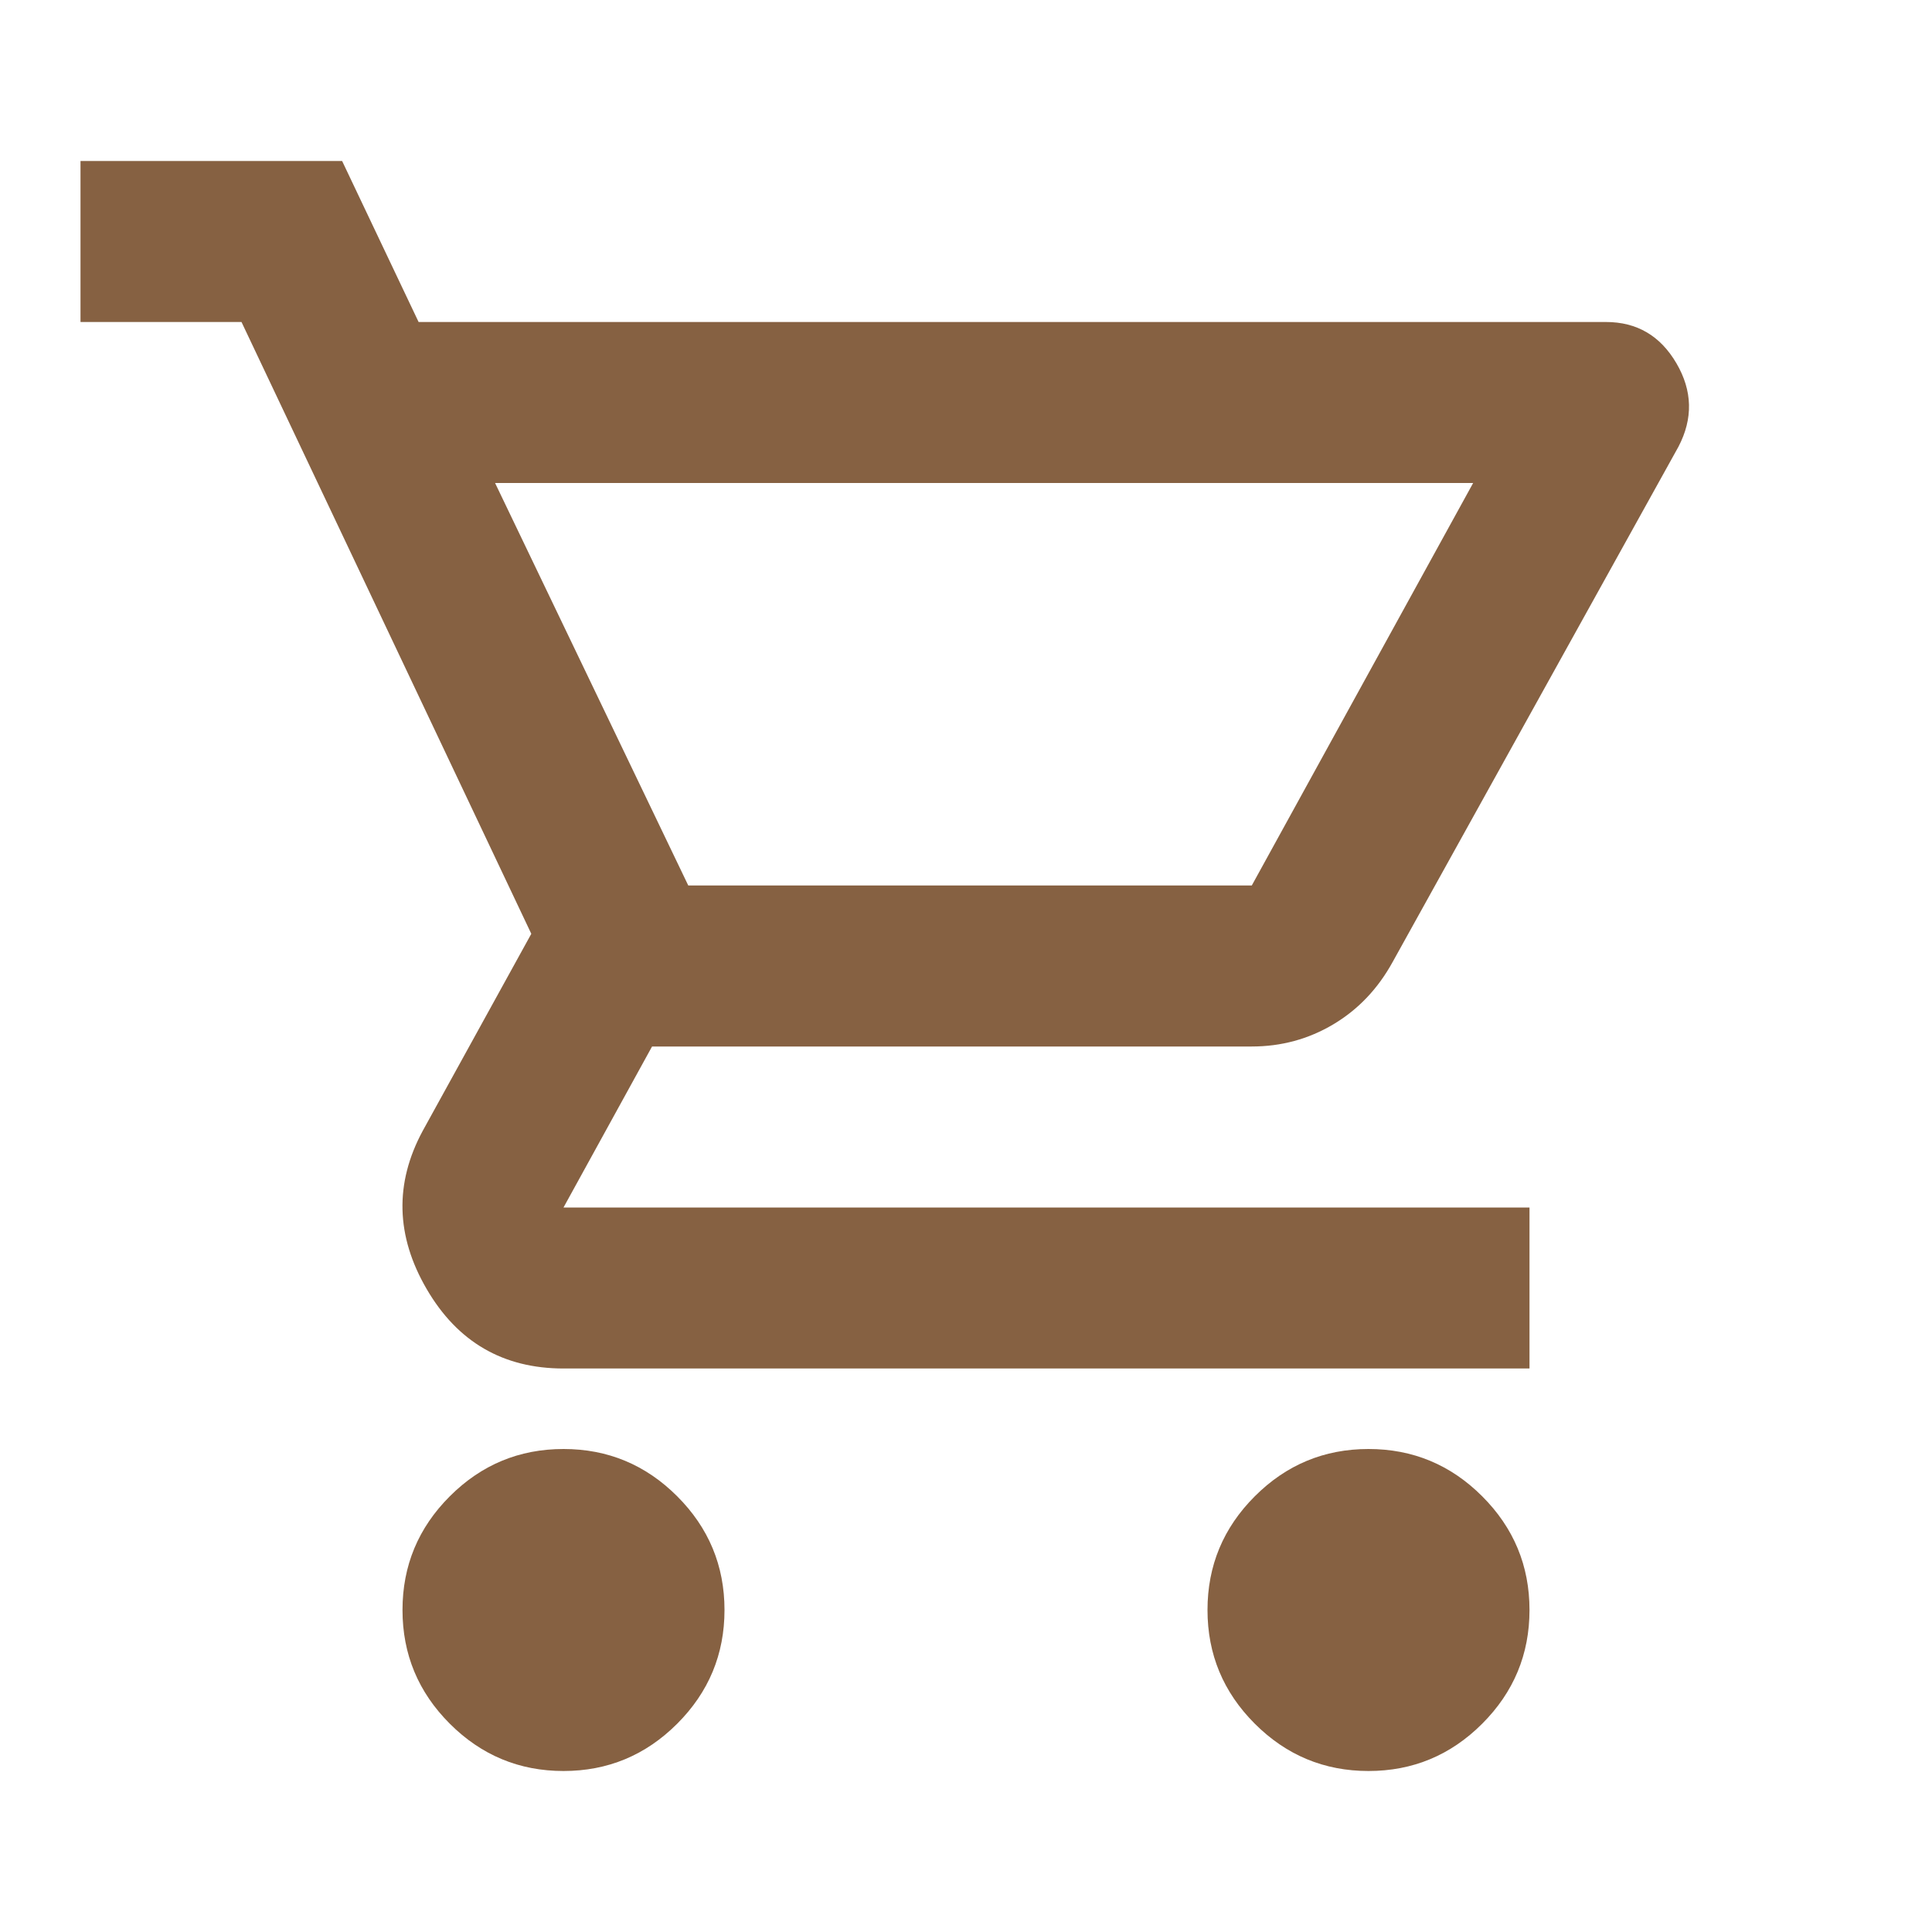
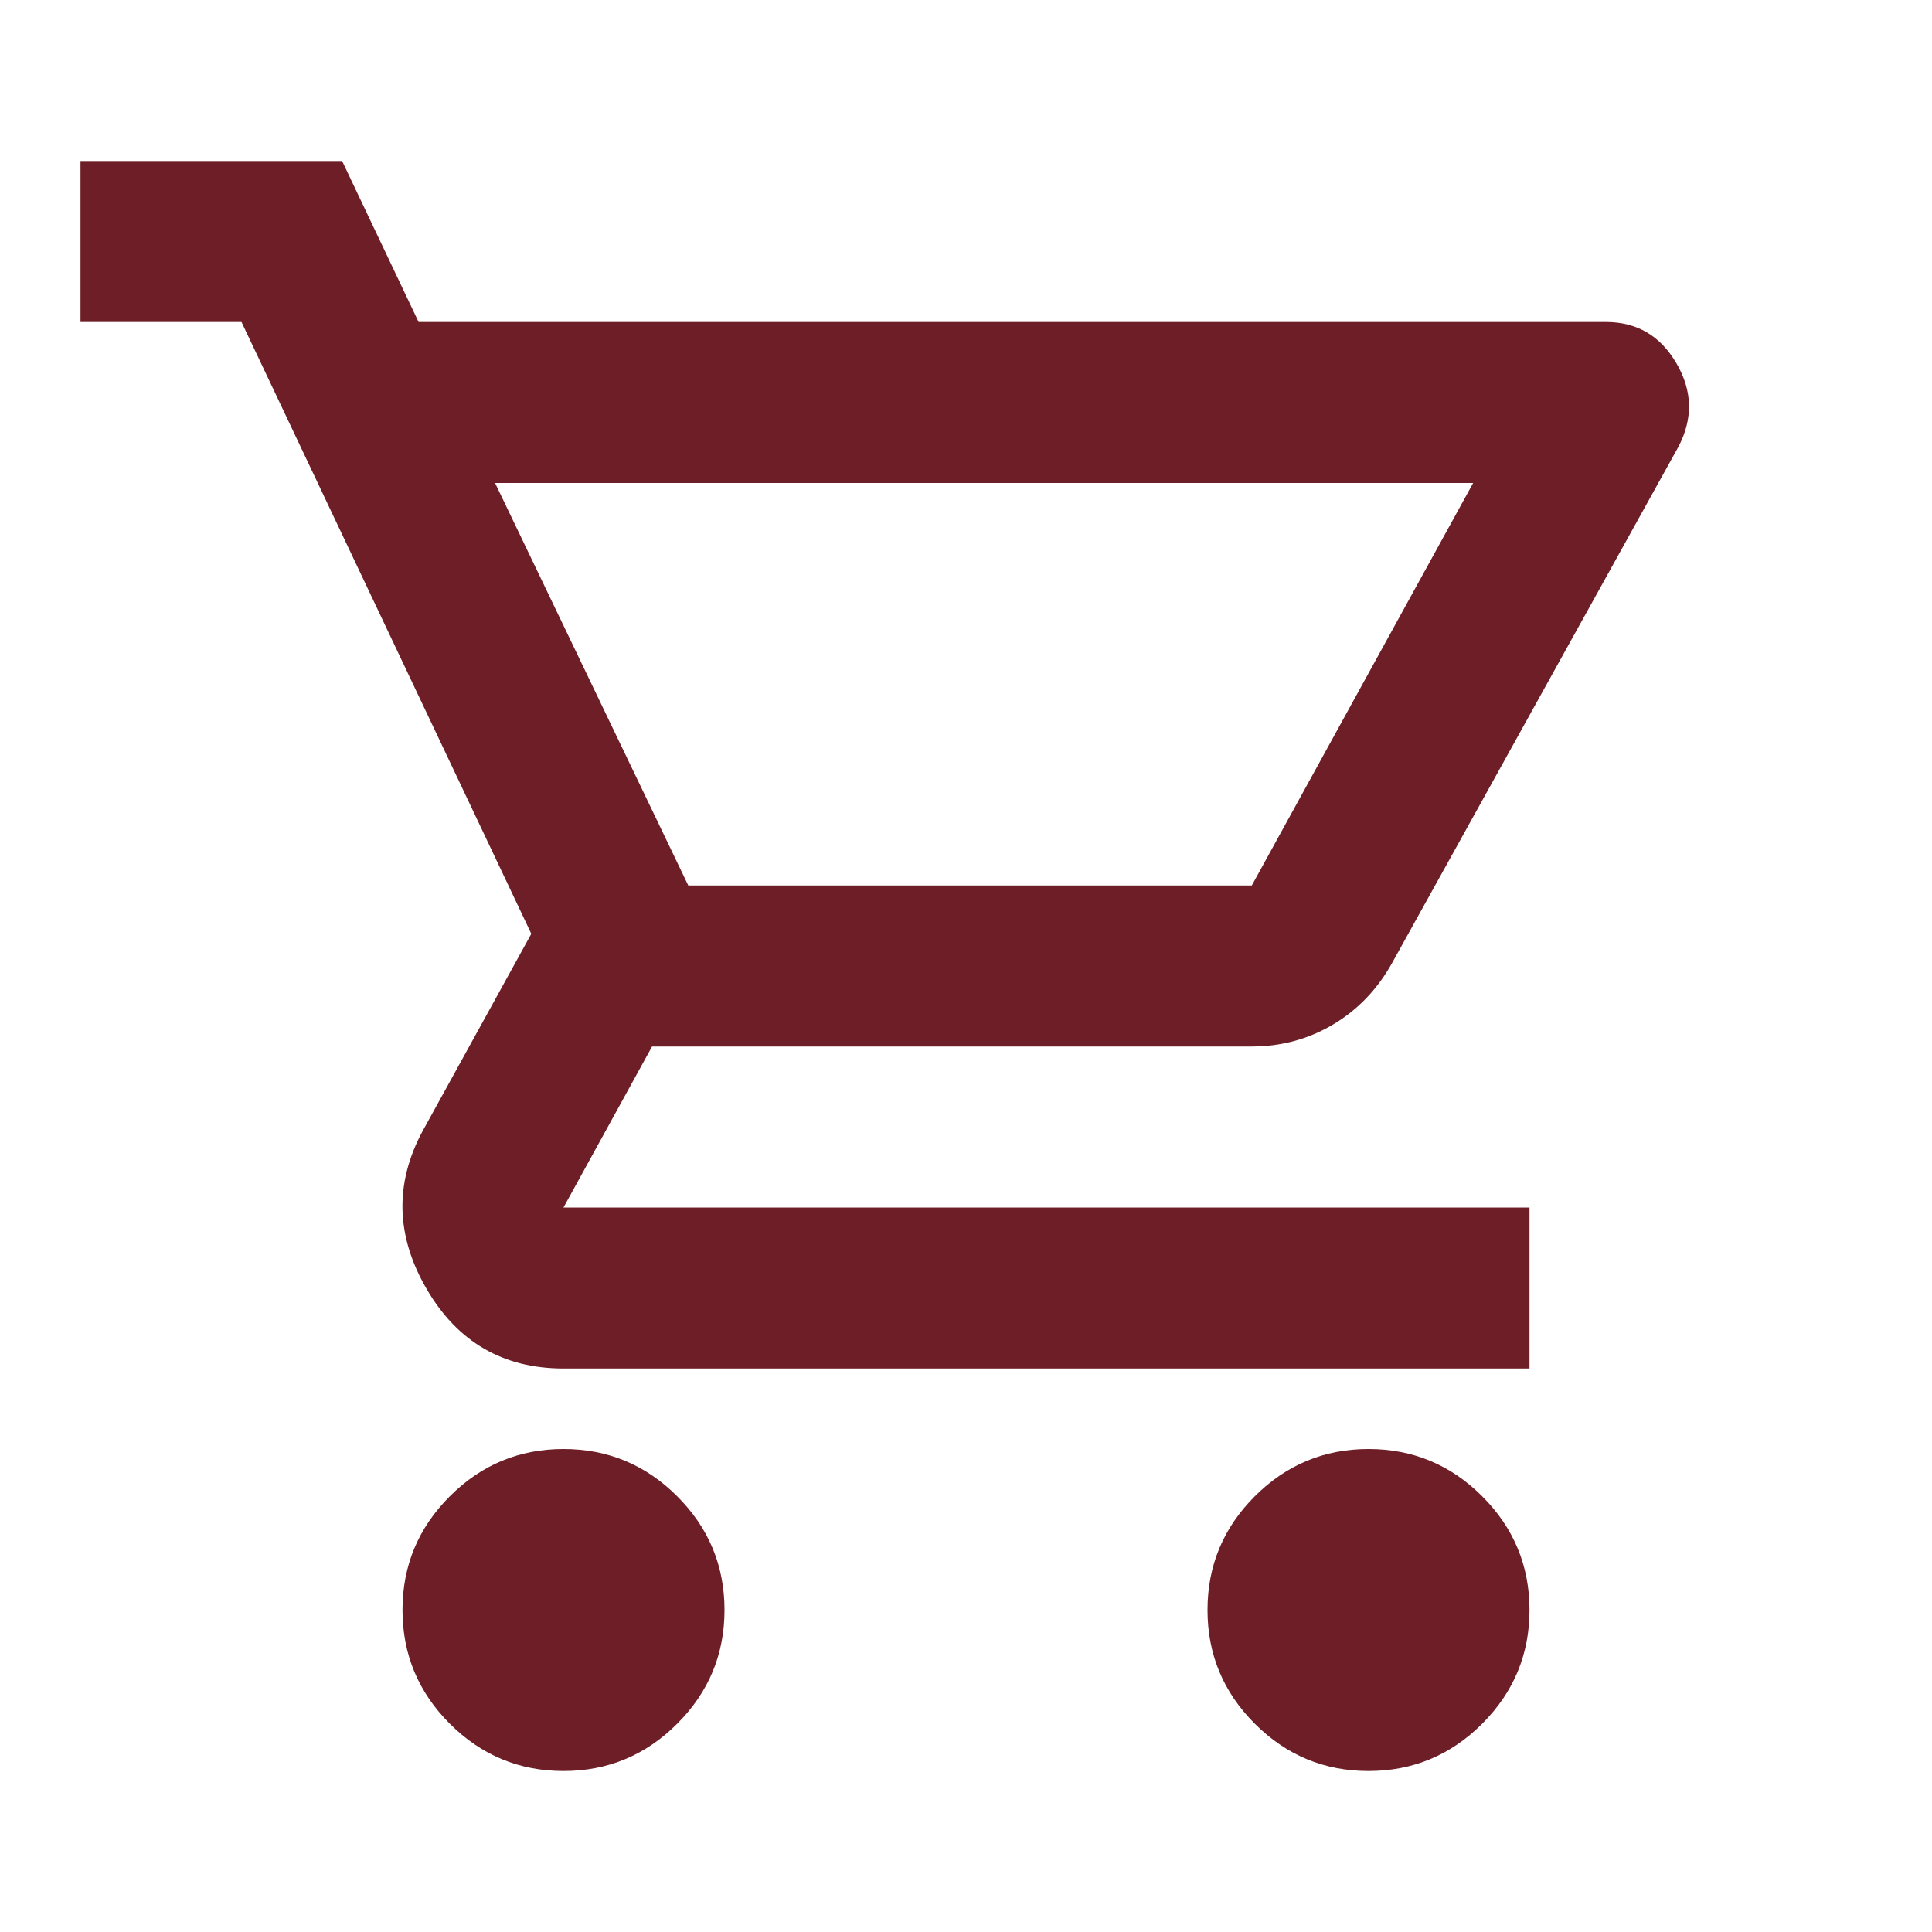
- <svg xmlns="http://www.w3.org/2000/svg" height="24px" viewBox="0 -960 960 960" width="24px" fill="#866142">
+ <svg xmlns="http://www.w3.org/2000/svg" height="24px" viewBox="0 -960 960 960" width="24px" fill="#6d1e26">
  <path d="M280-80q-33 0-56.5-23.5T200-160q0-33 23.5-56.5T280-240q33 0 56.5 23.5T360-160q0 33-23.5 56.5T280-80Zm400 0q-33 0-56.5-23.5T600-160q0-33 23.5-56.5T680-240q33 0 56.5 23.5T760-160q0 33-23.5 56.5T680-80ZM246-720l96 200h280l110-200H246Zm-38-80h590q23 0 35 20.5t1 41.5L692-482q-11 20-29.5 31T622-440H324l-44 80h480v80H280q-45 0-68-39.5t-2-78.5l54-98-144-304H40v-80h130l38 80Zm134 280h280-280Z" />
</svg>
